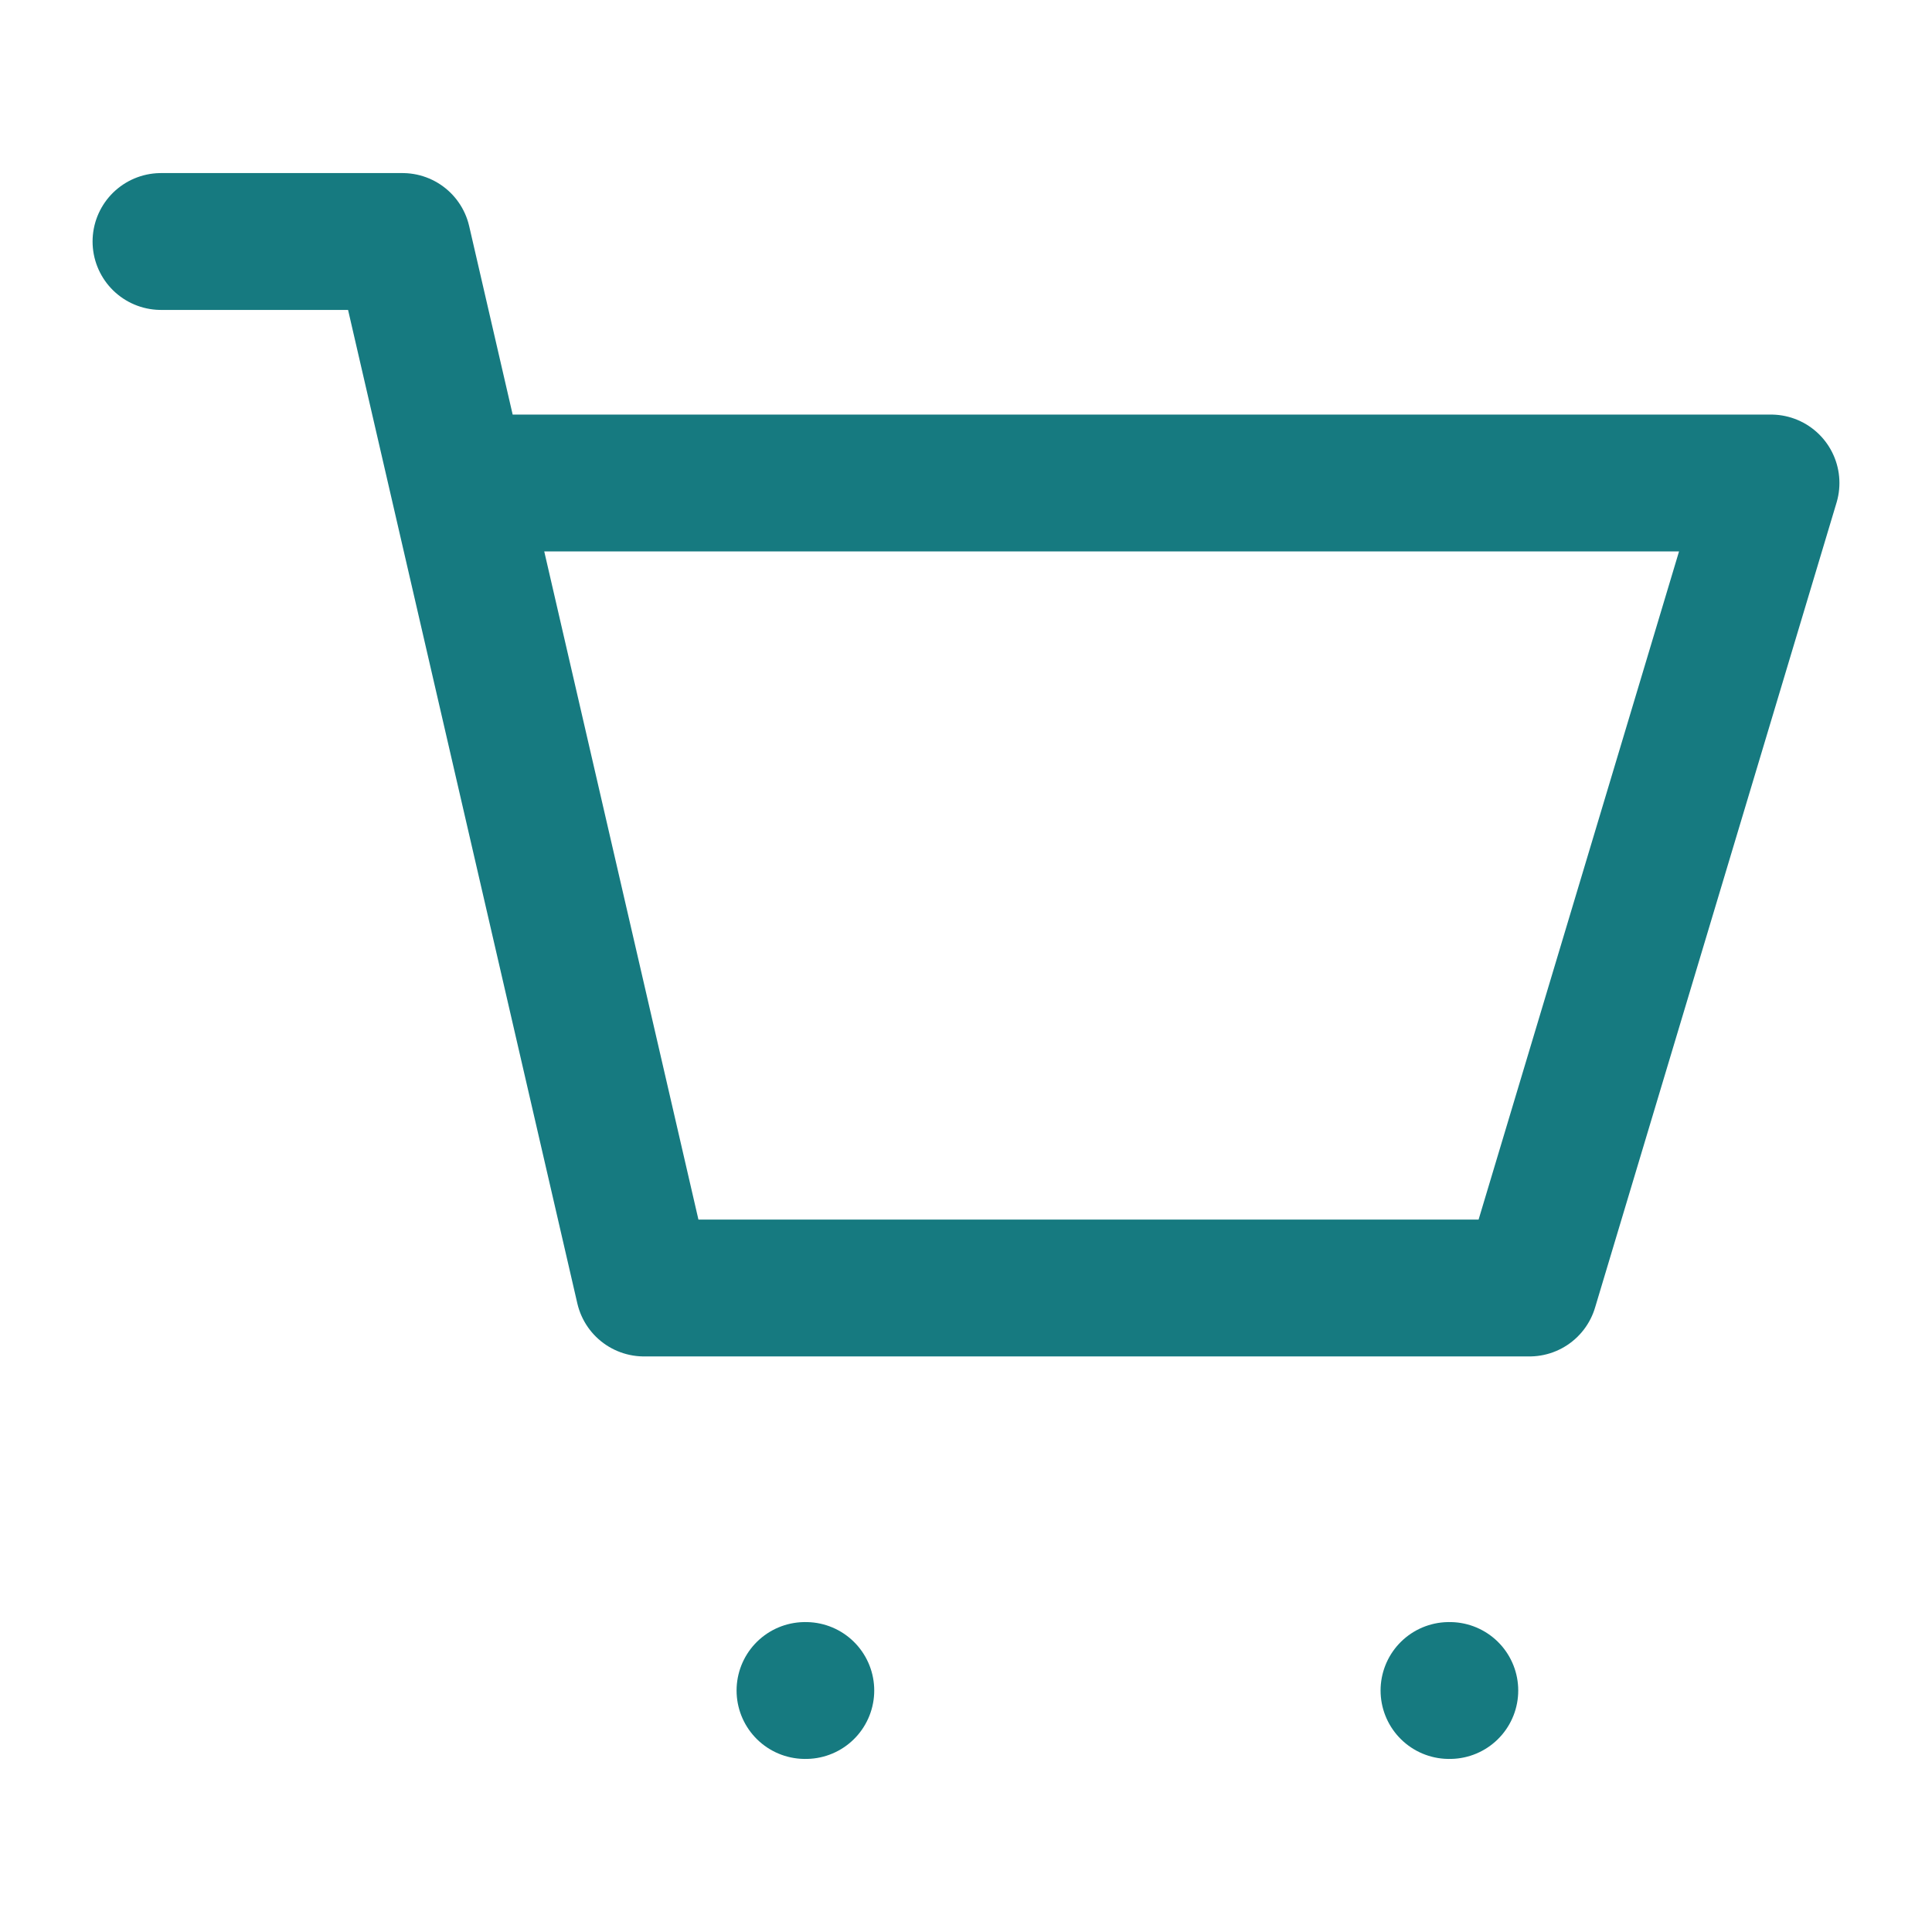
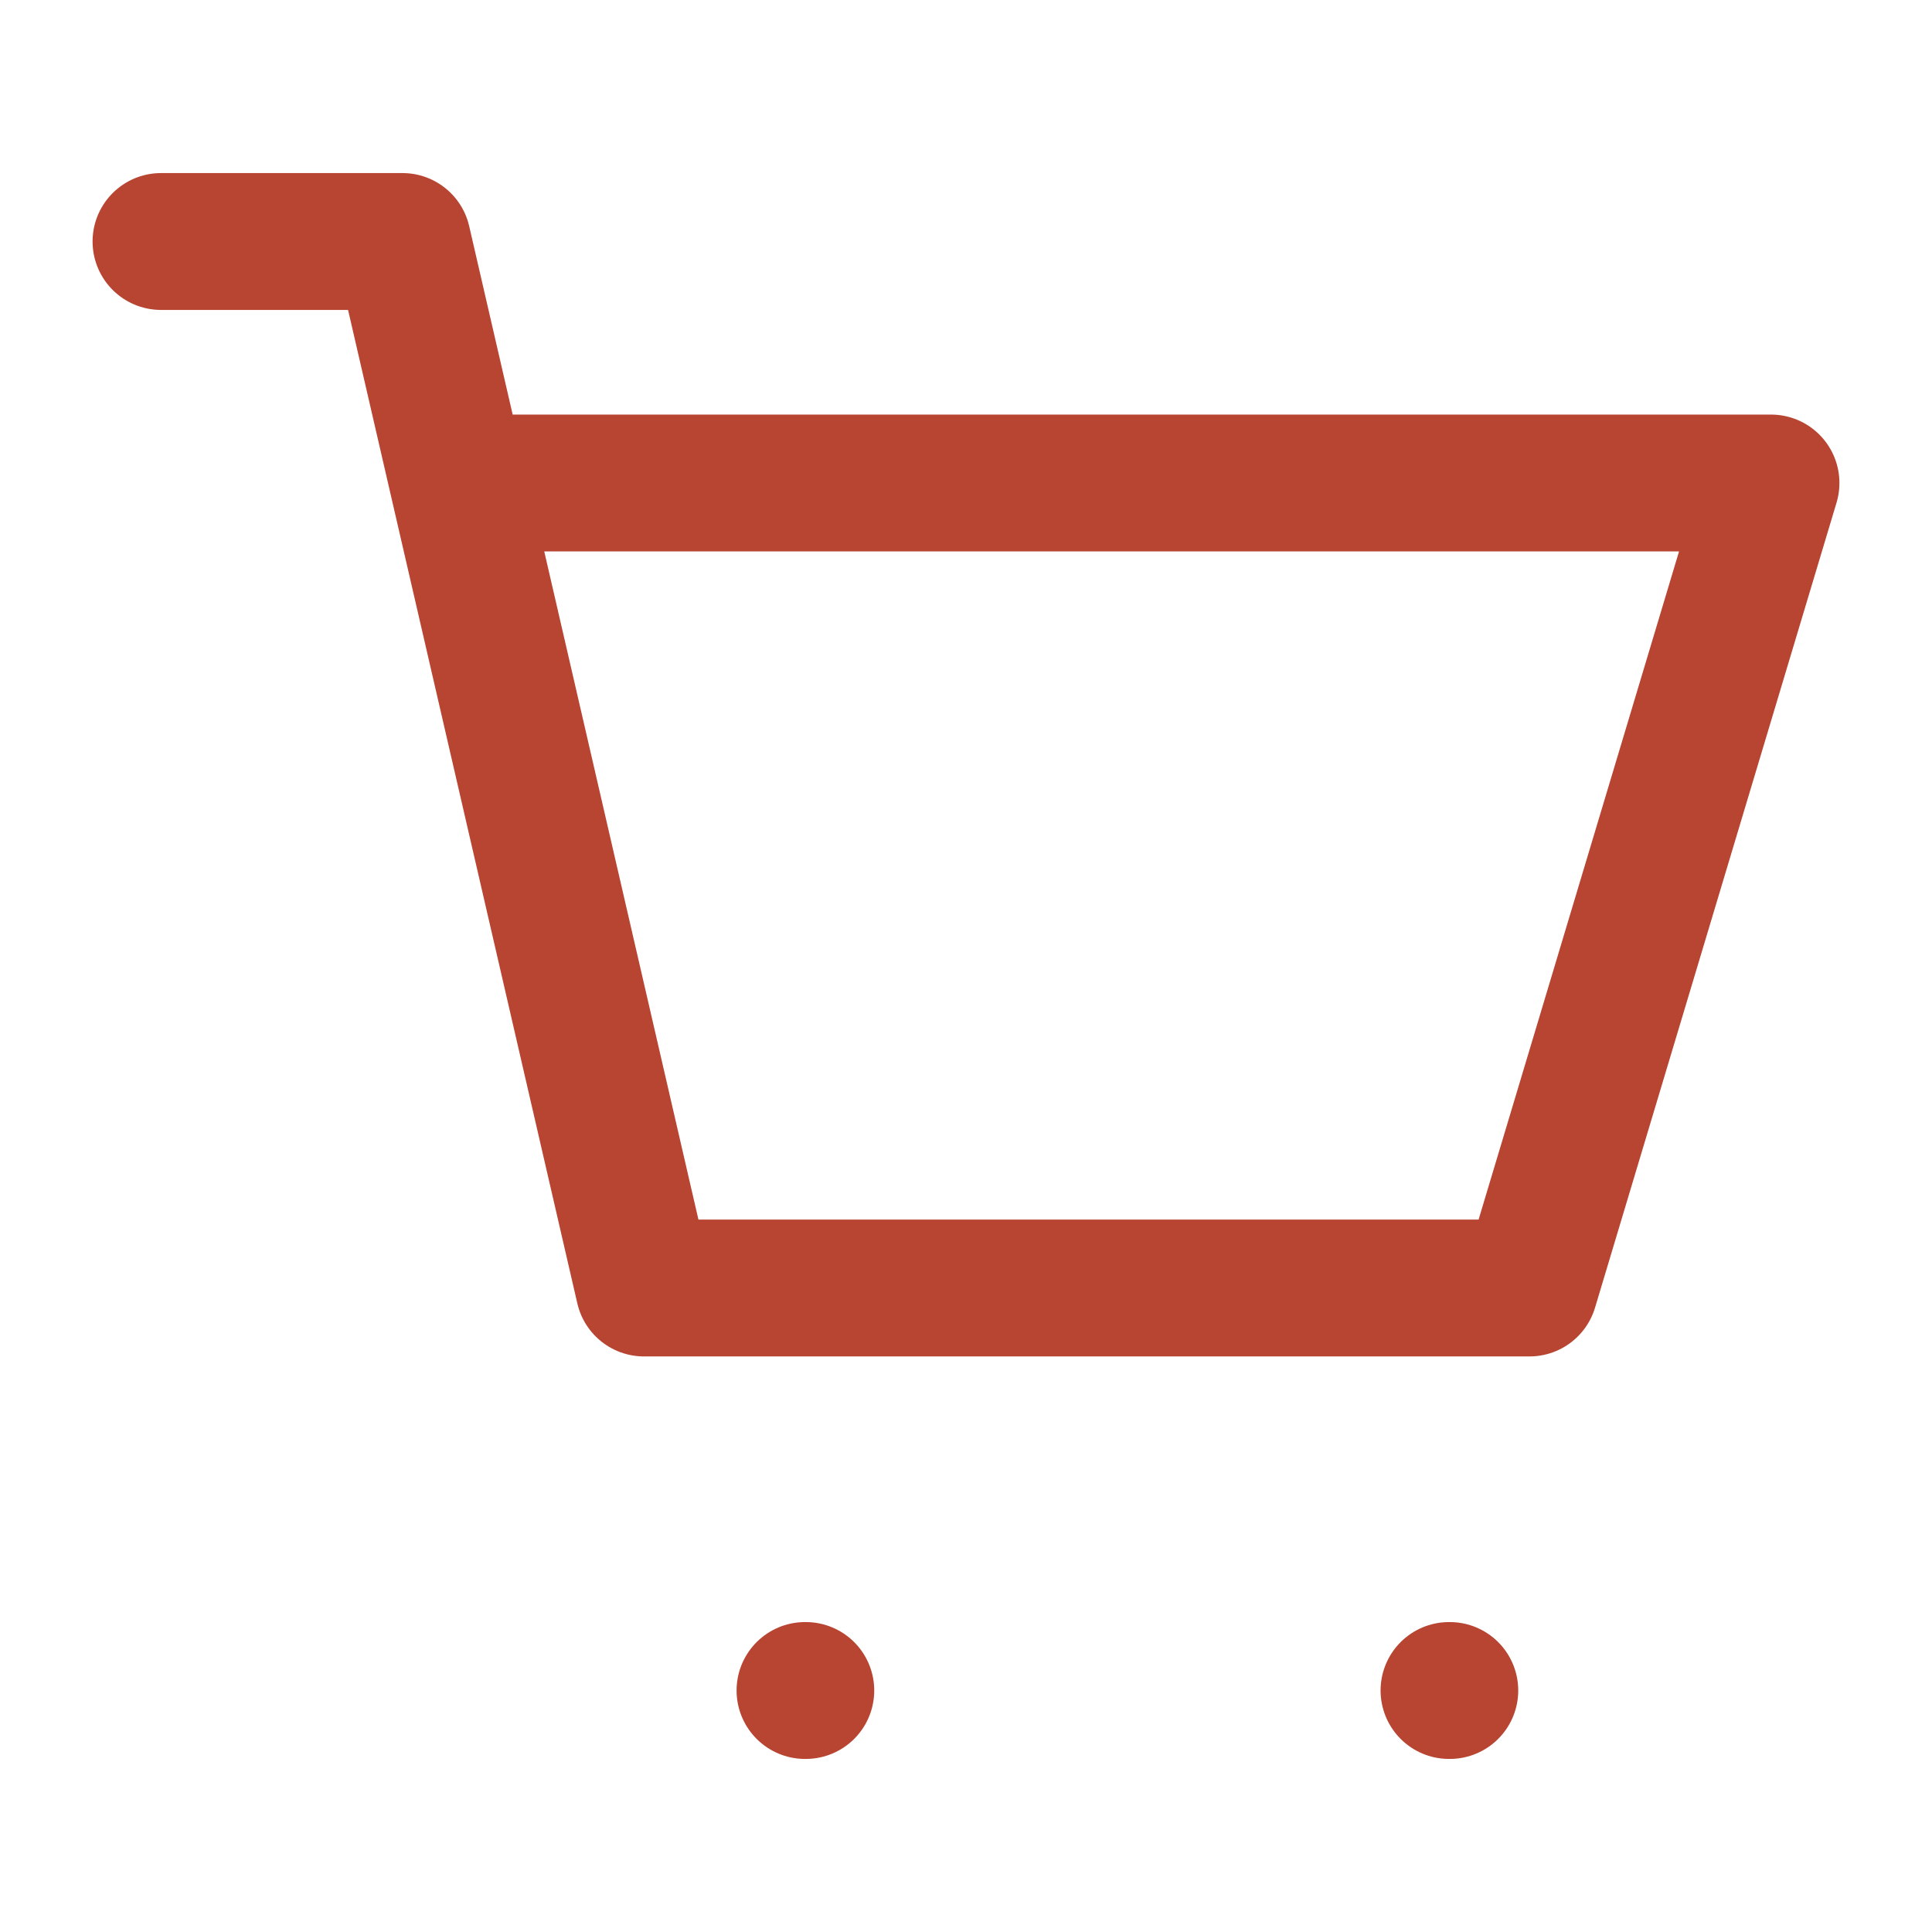
- <svg xmlns="http://www.w3.org/2000/svg" viewBox="0 0 24 24" fill="none" stroke="#167a80" stroke-width="1.7" stroke-linecap="round" stroke-linejoin="round">
+ <svg xmlns="http://www.w3.org/2000/svg" viewBox="0 0 24 24" fill="none" stroke="#b84432" stroke-width="1.7" stroke-linecap="round" stroke-linejoin="round">
  <path d="M2 3h3l3 13h11l3-10H6M10 21h.01M18 21h.01" />
</svg>
